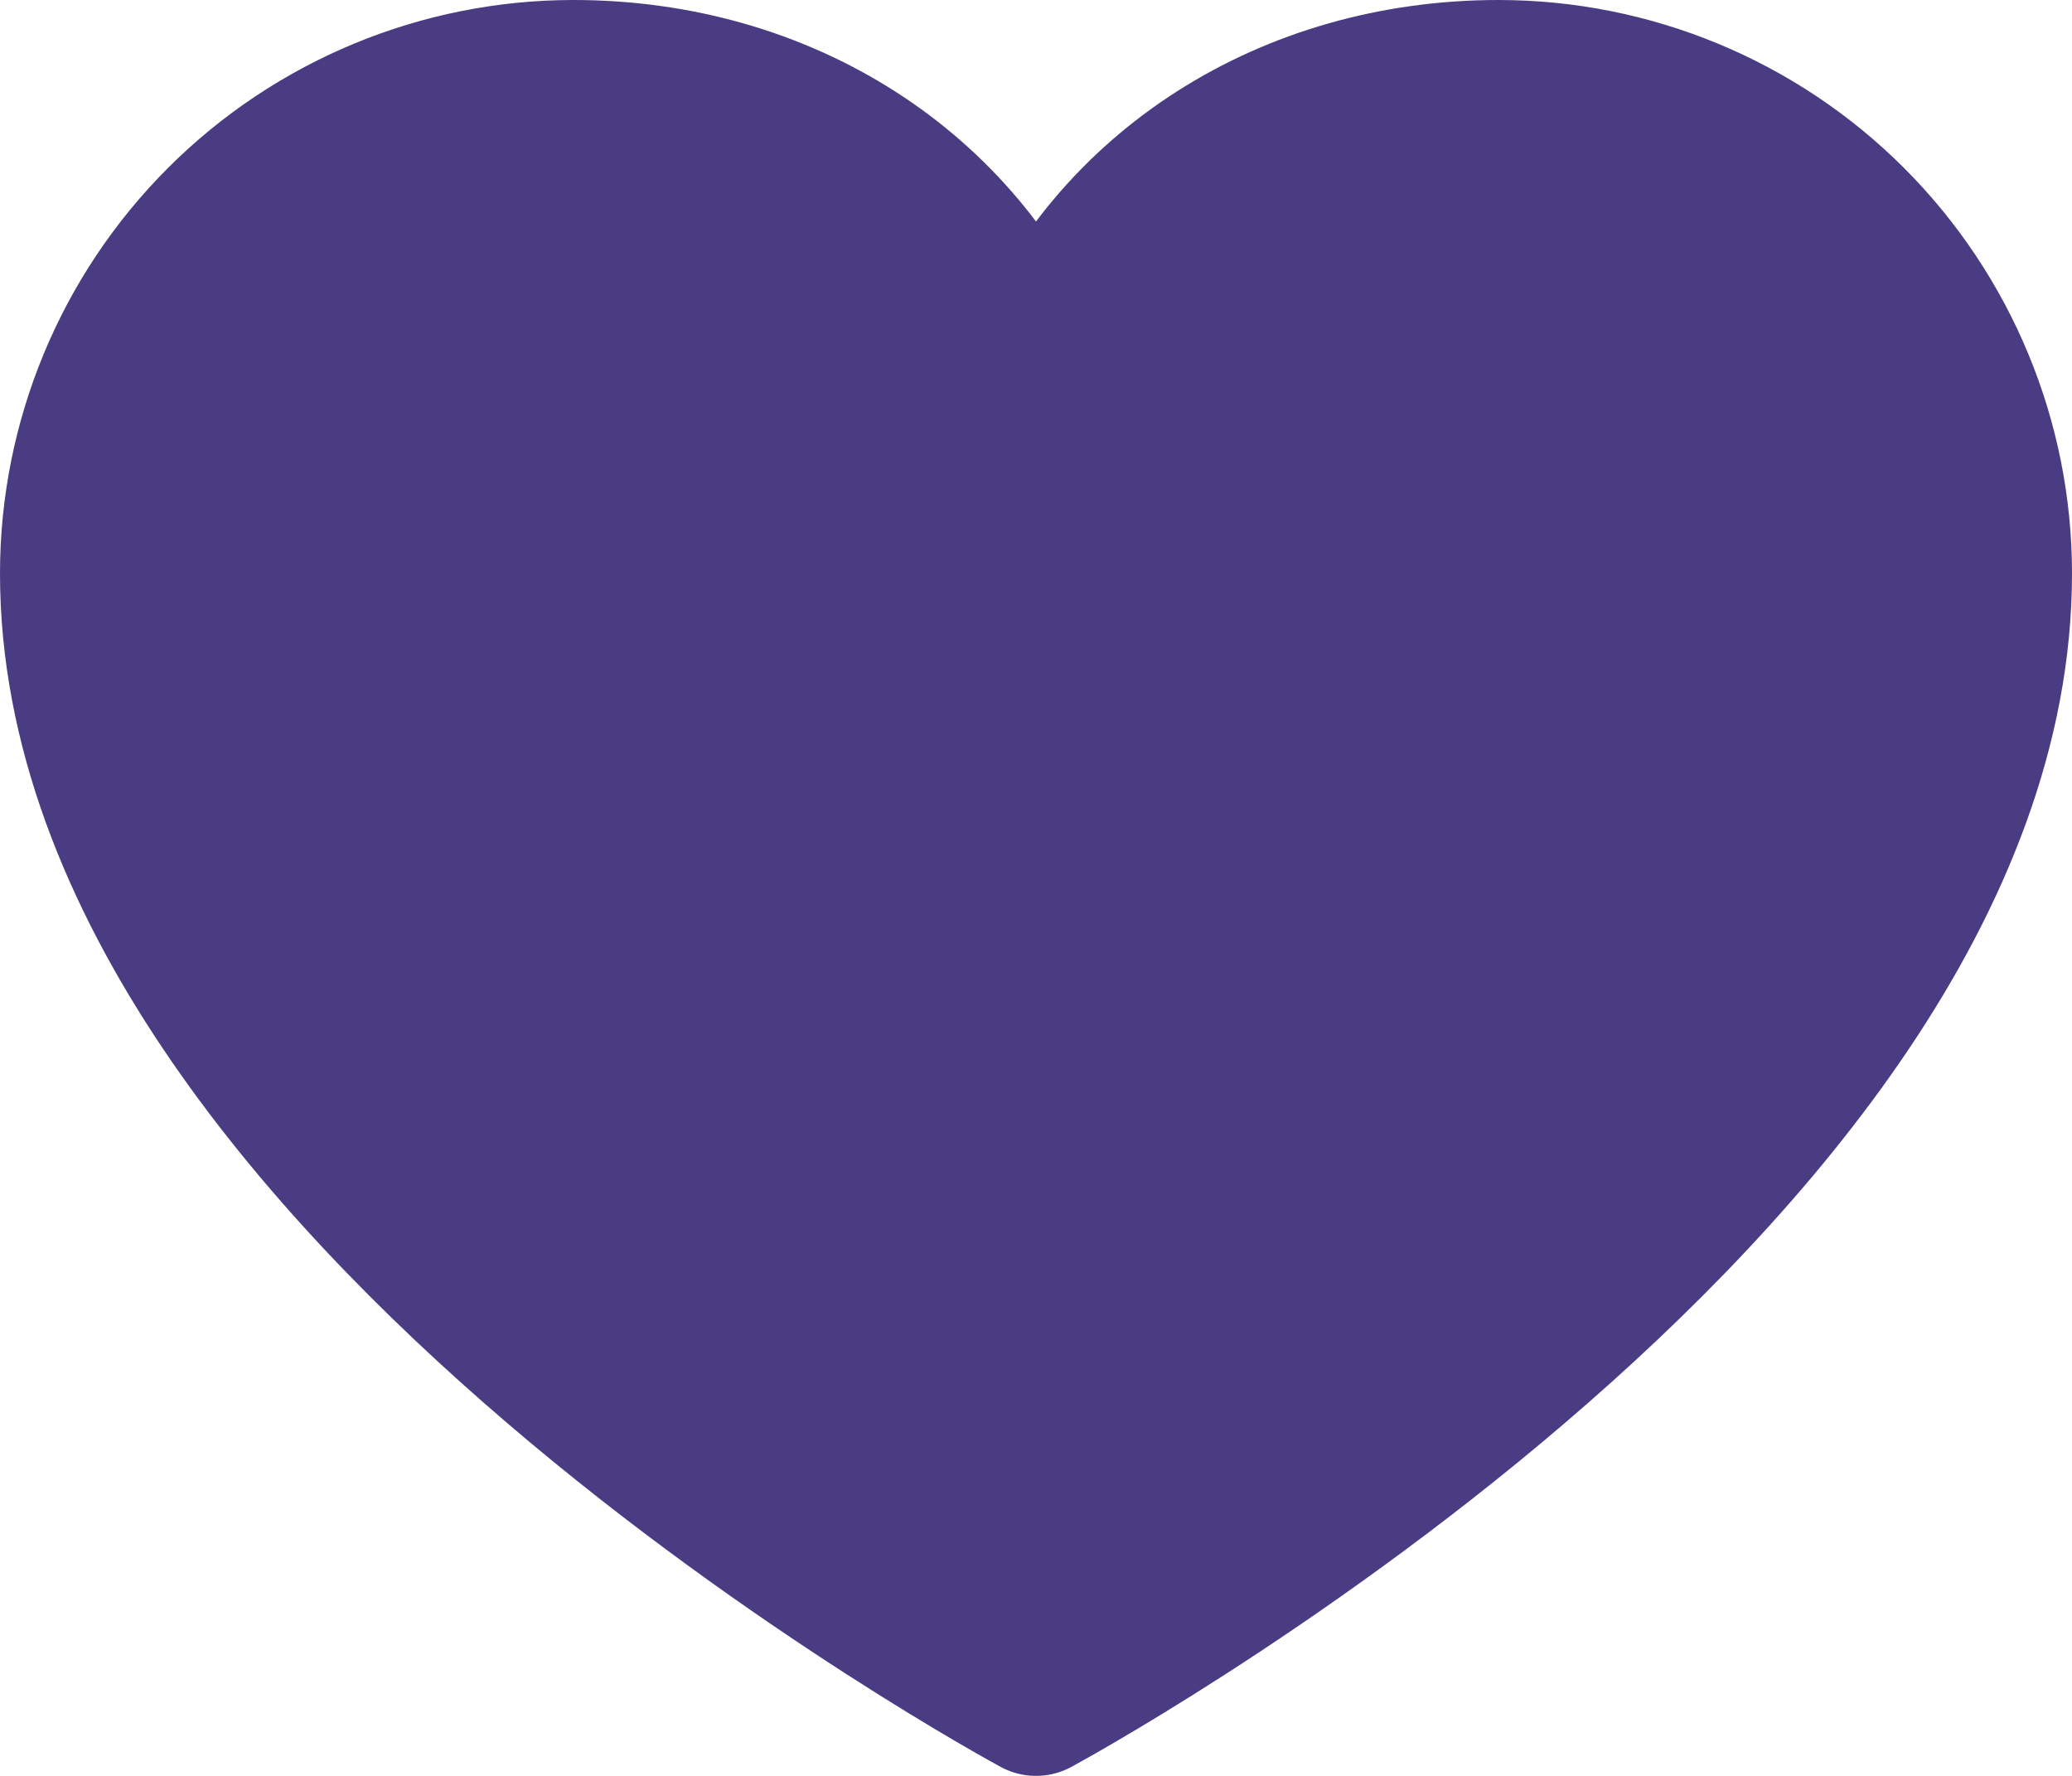
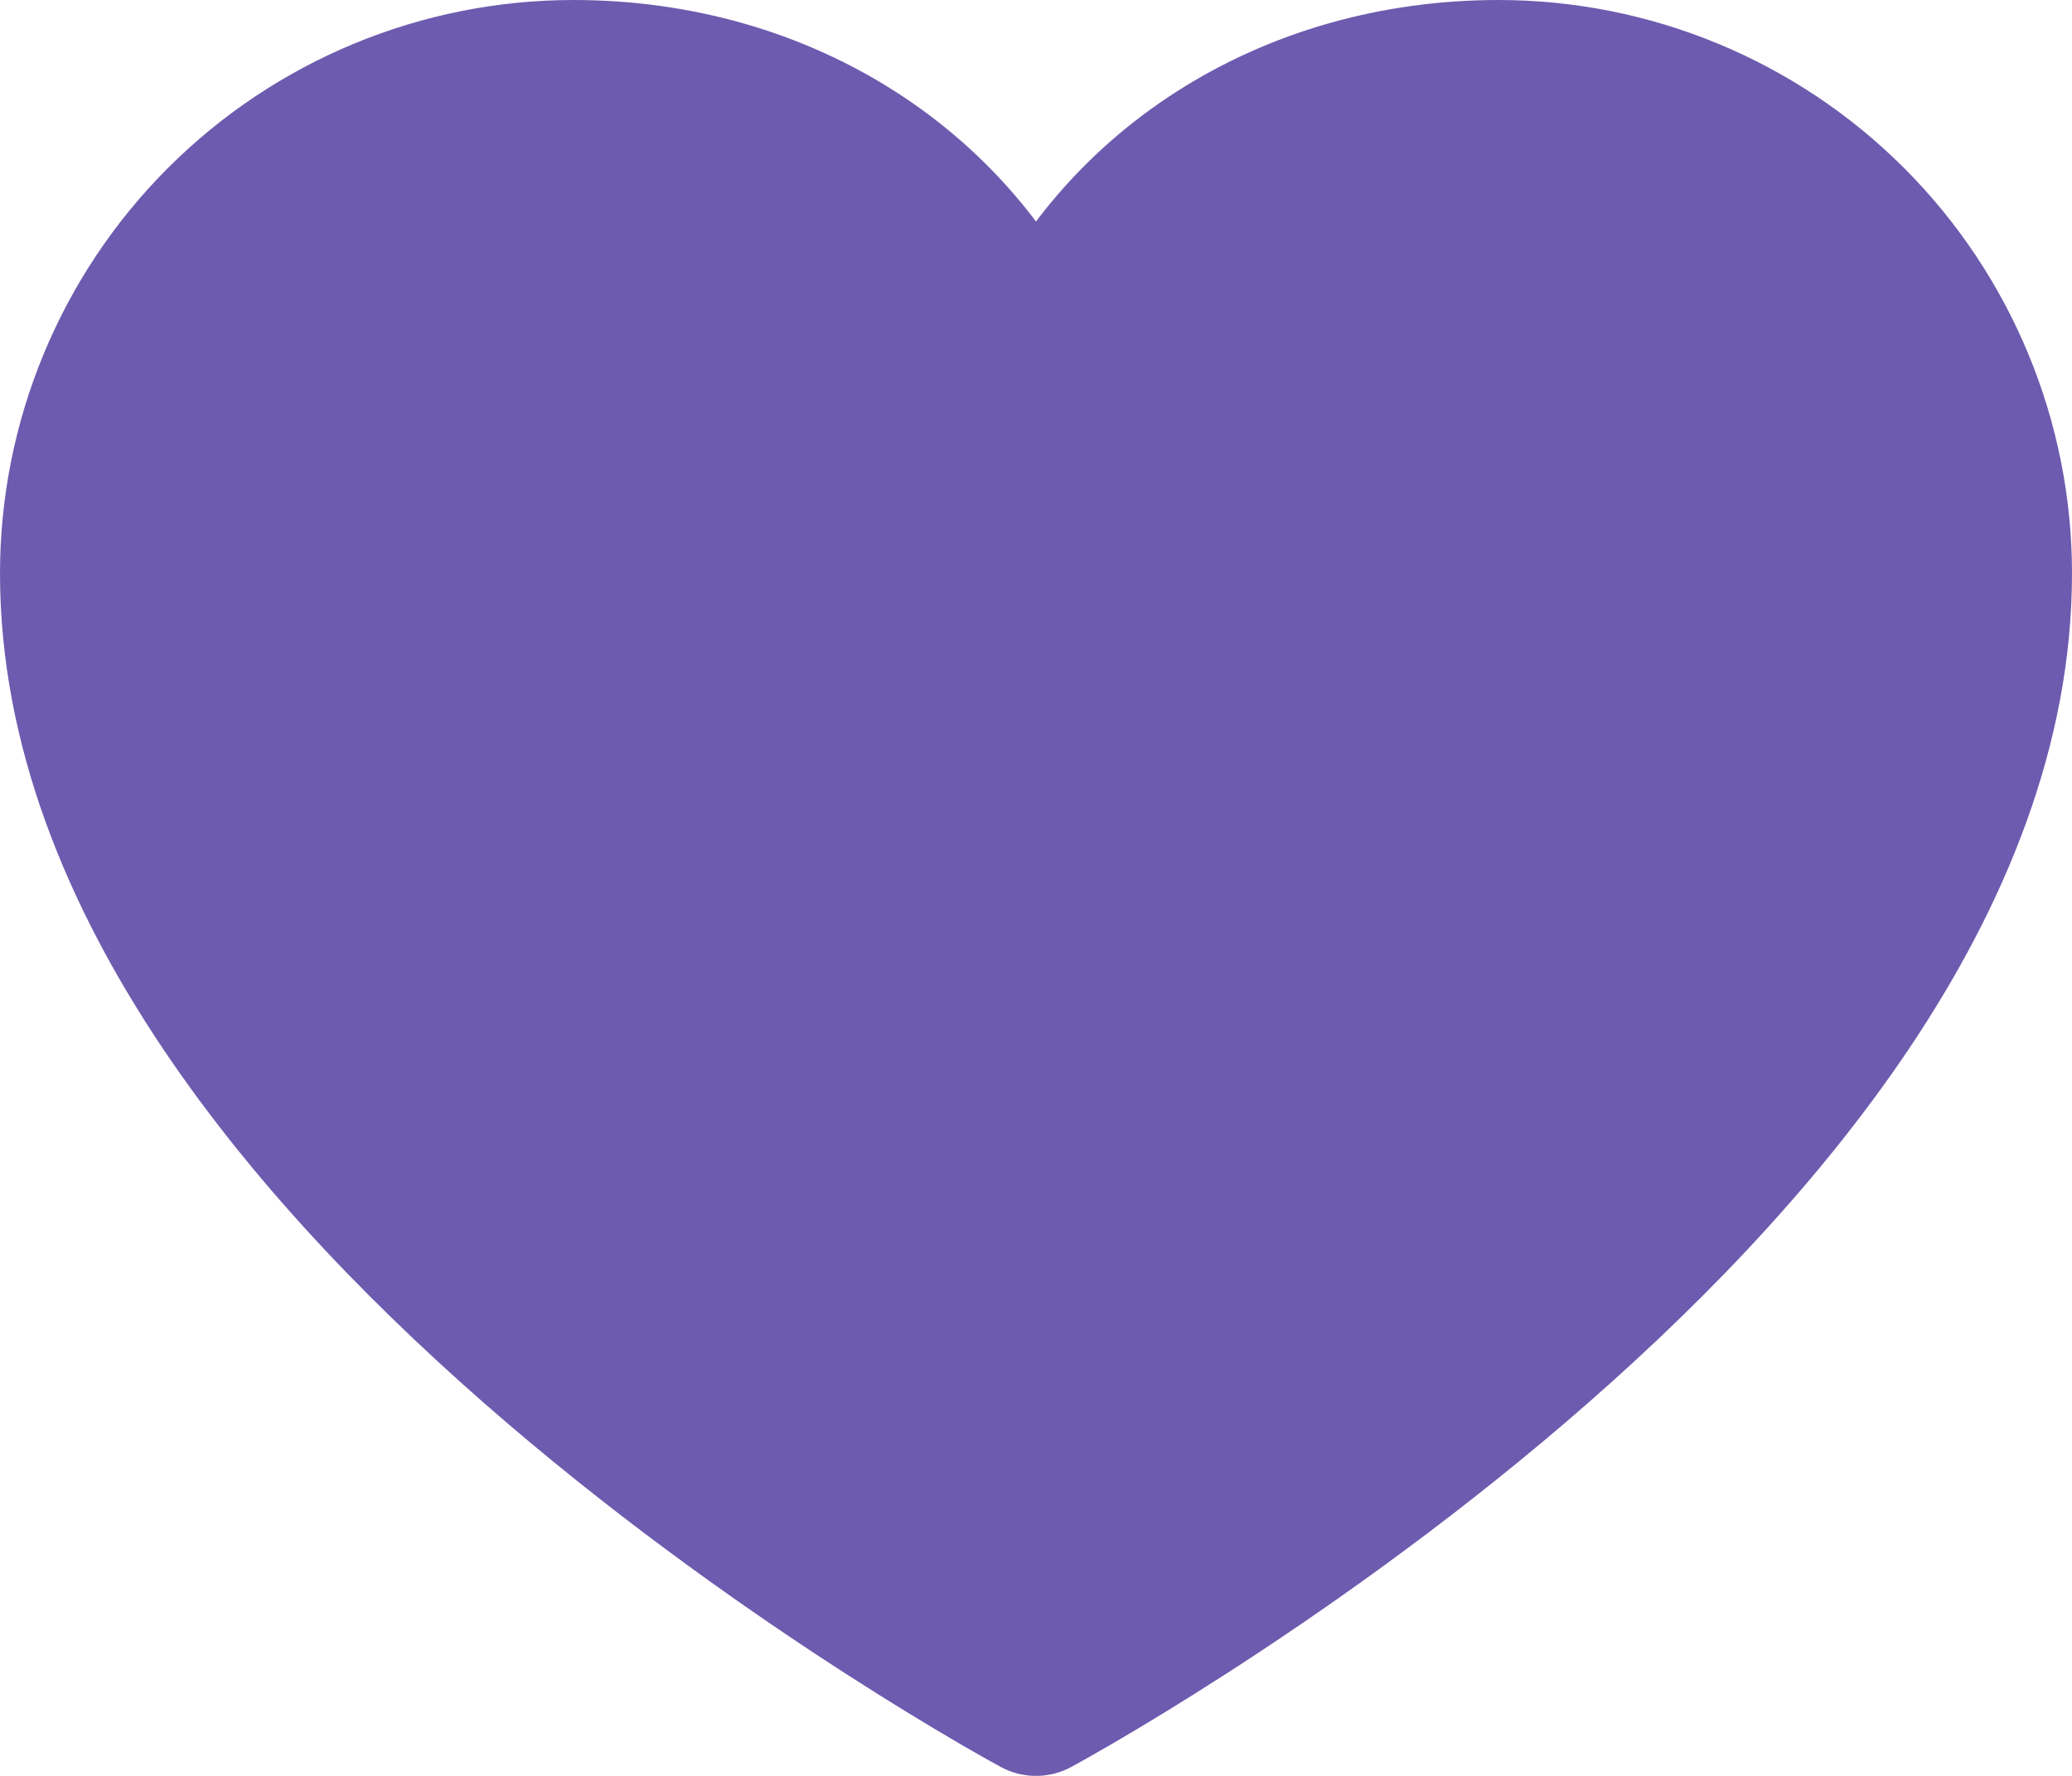
<svg xmlns="http://www.w3.org/2000/svg" width="28" height="24" viewBox="0 0 28 24" fill="none">
-   <path d="M14 23C14 23 1 16 1 7.75C1 5.96 1.711 4.243 2.977 2.977C4.243 1.711 5.96 1 7.75 1C10.574 1 12.992 2.539 14 5C15.008 2.539 17.426 1 20.25 1C22.04 1 23.757 1.711 25.023 2.977C26.289 4.243 27 5.96 27 7.75C27 16 14 23 14 23Z" fill="#4A3C82" stroke="#4A3C82" stroke-width="2" stroke-linecap="round" stroke-linejoin="round" />
+   <path d="M14 23C14 23 1 16 1 7.75C1 5.96 1.711 4.243 2.977 2.977C4.243 1.711 5.96 1 7.75 1C10.574 1 12.992 2.539 14 5C15.008 2.539 17.426 1 20.25 1C22.04 1 23.757 1.711 25.023 2.977C26.289 4.243 27 5.96 27 7.75C27 16 14 23 14 23Z" fill="#6D5BAF" stroke="#6D5BAF" stroke-width="2" stroke-linecap="round" stroke-linejoin="round" />
</svg>
